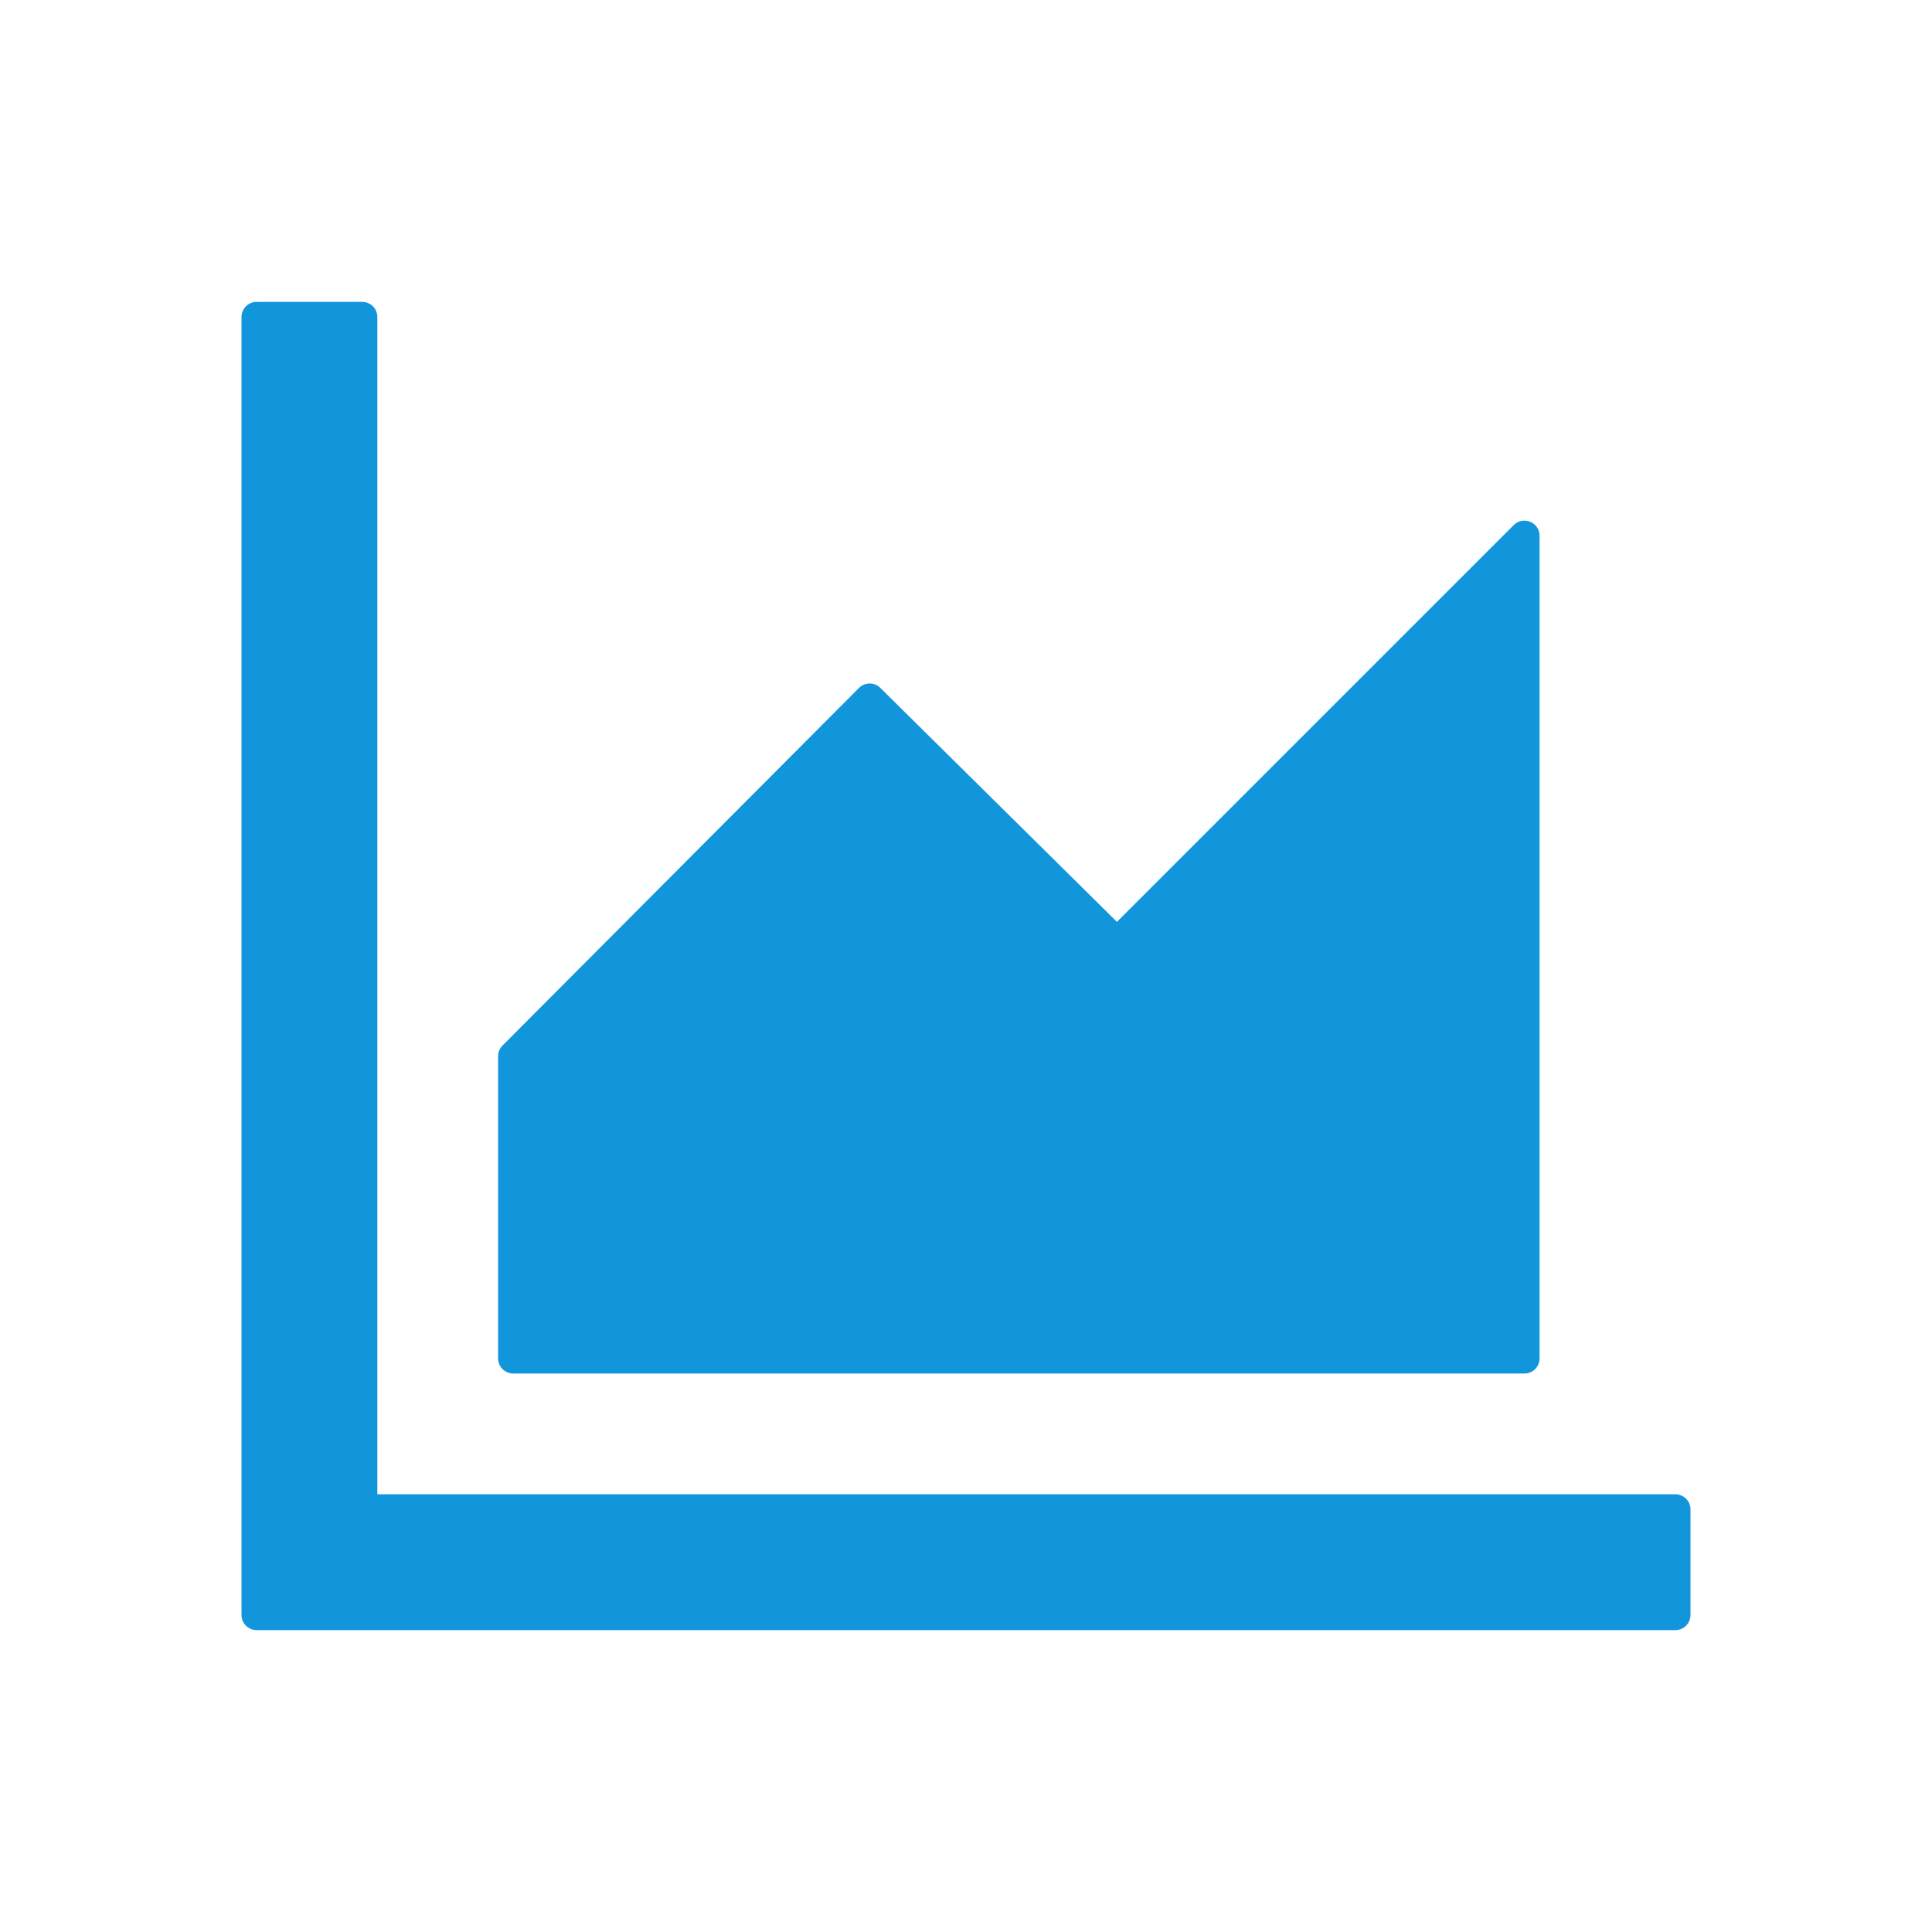
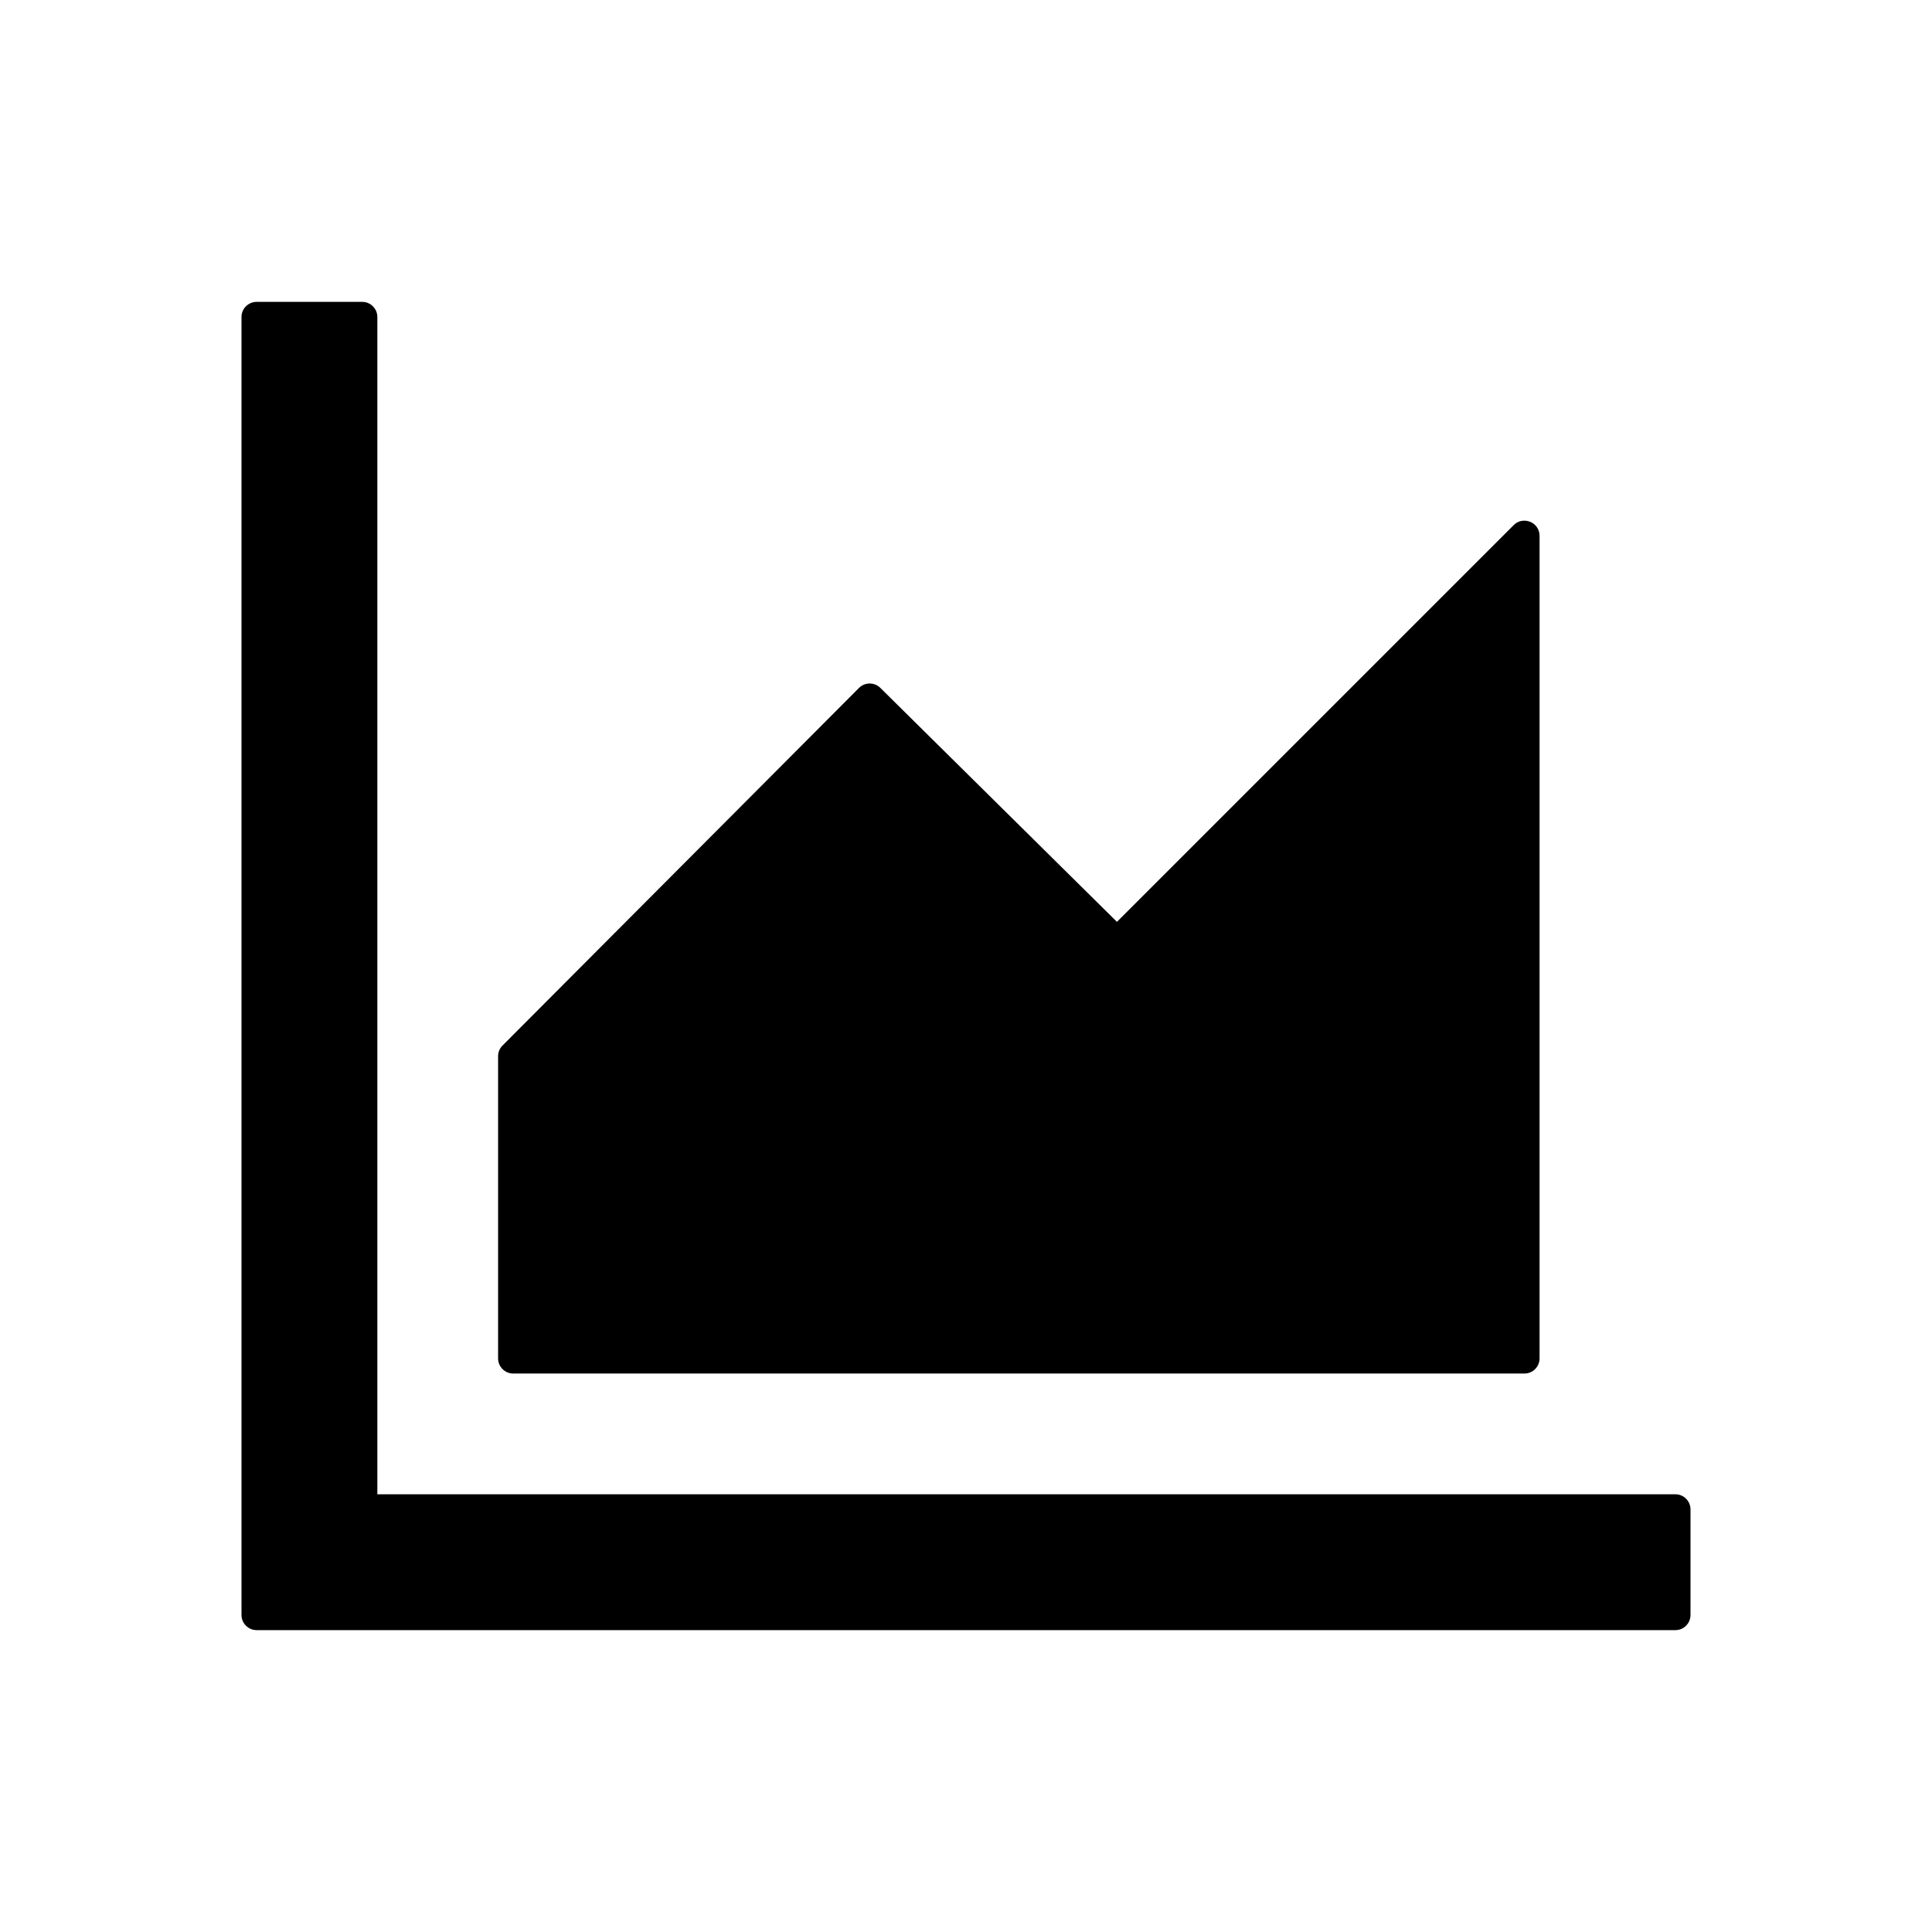
<svg xmlns="http://www.w3.org/2000/svg" t="1614335357205" class="icon" viewBox="0 0 1024 1024" version="1.1" p-id="3645" width="200" height="200">
  <defs>
    <style type="text/css" />
  </defs>
-   <path d="M888 792H200V168c0-4.4-3.6-8-8-8h-56c-4.4 0-8 3.6-8 8v688c0 4.4 3.6 8 8 8h752c4.4 0 8-3.6 8-8v-56c0-4.4-3.6-8-8-8z" fill="#1296db" p-id="3646" />
-   <path d="M272 728h536c4.4 0 8-3.6 8-8V284c0-7.2-8.7-10.7-13.7-5.7L592 488.6l-125.4-124c-3.1-3.1-8.2-3.1-11.3 0l-189 189.6c-1.5 1.5-2.3 3.5-2.3 5.6V720c0 4.4 3.6 8 8 8z" fill="#1296db" p-id="3647" />
+   <path d="M888 792H200V168c0-4.4-3.6-8-8-8h-56c-4.4 0-8 3.6-8 8v688c0 4.4 3.6 8 8 8h752c4.4 0 8-3.6 8-8v-56c0-4.4-3.6-8-8-8z" p-id="3646" />
+   <path d="M272 728h536c4.4 0 8-3.6 8-8V284c0-7.2-8.7-10.7-13.7-5.7L592 488.6l-125.4-124c-3.1-3.1-8.2-3.1-11.3 0l-189 189.6c-1.5 1.5-2.3 3.5-2.3 5.6V720c0 4.4 3.6 8 8 8z" p-id="3647" />
</svg>
